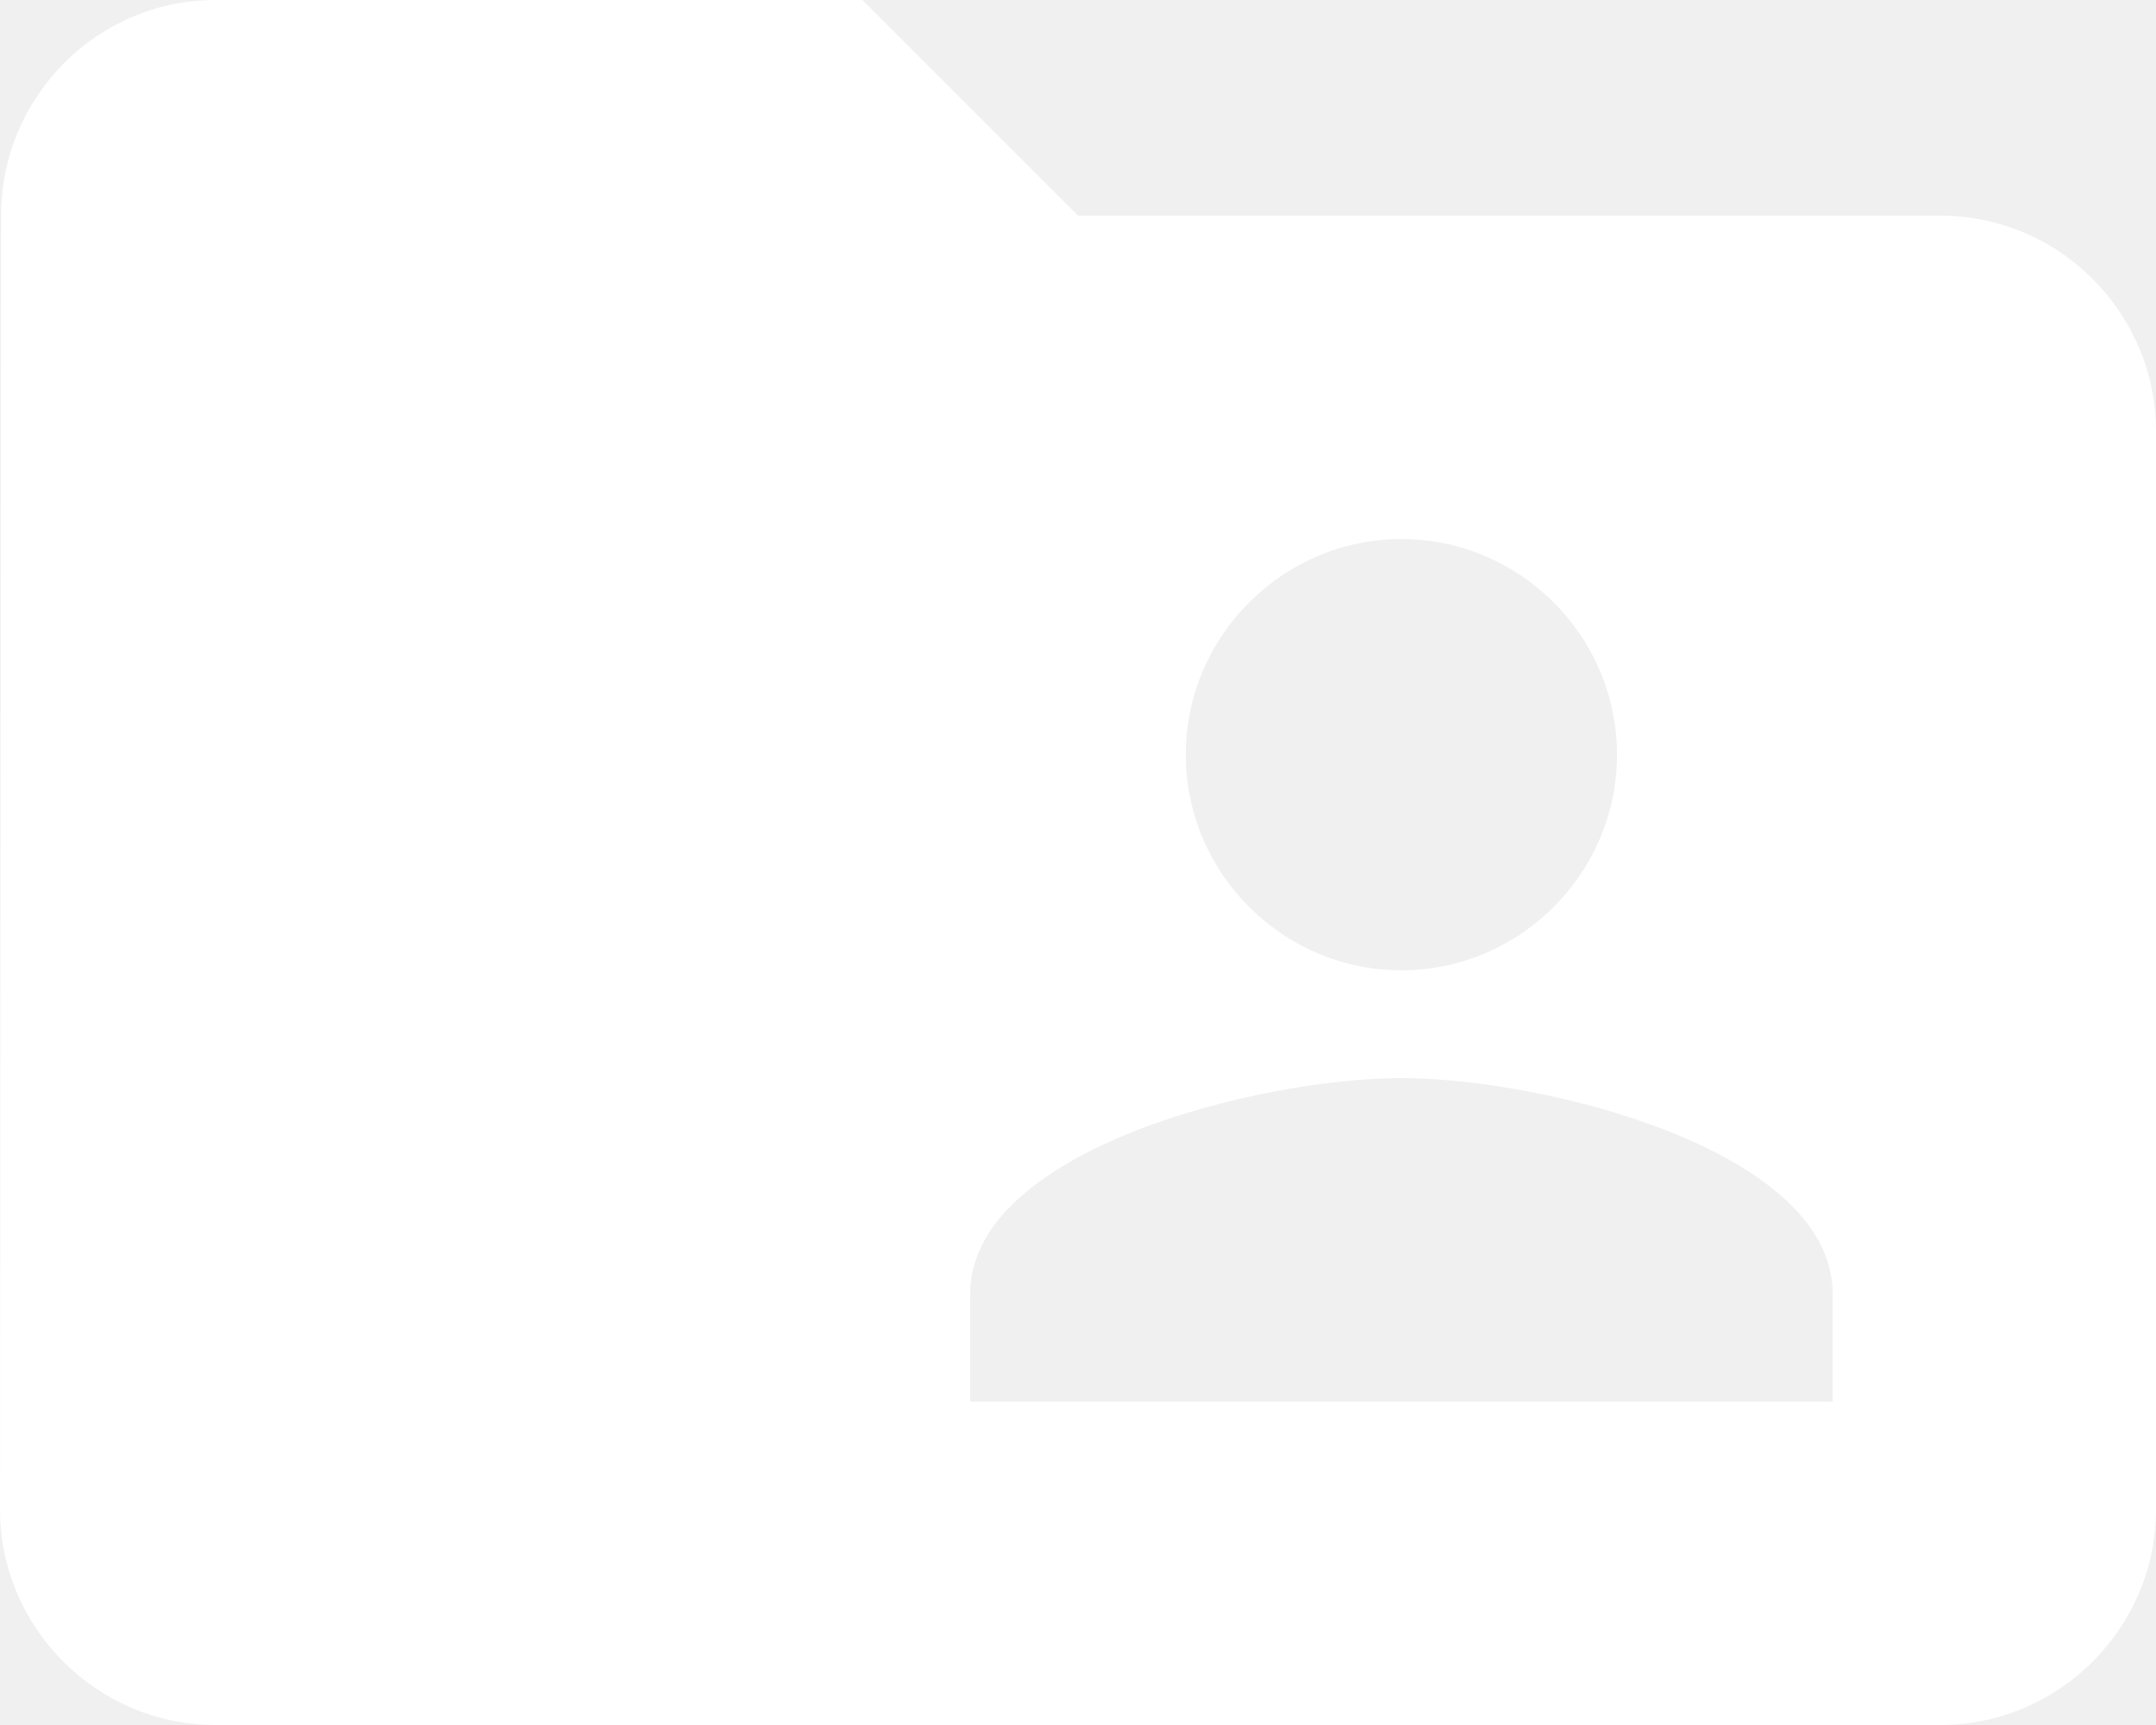
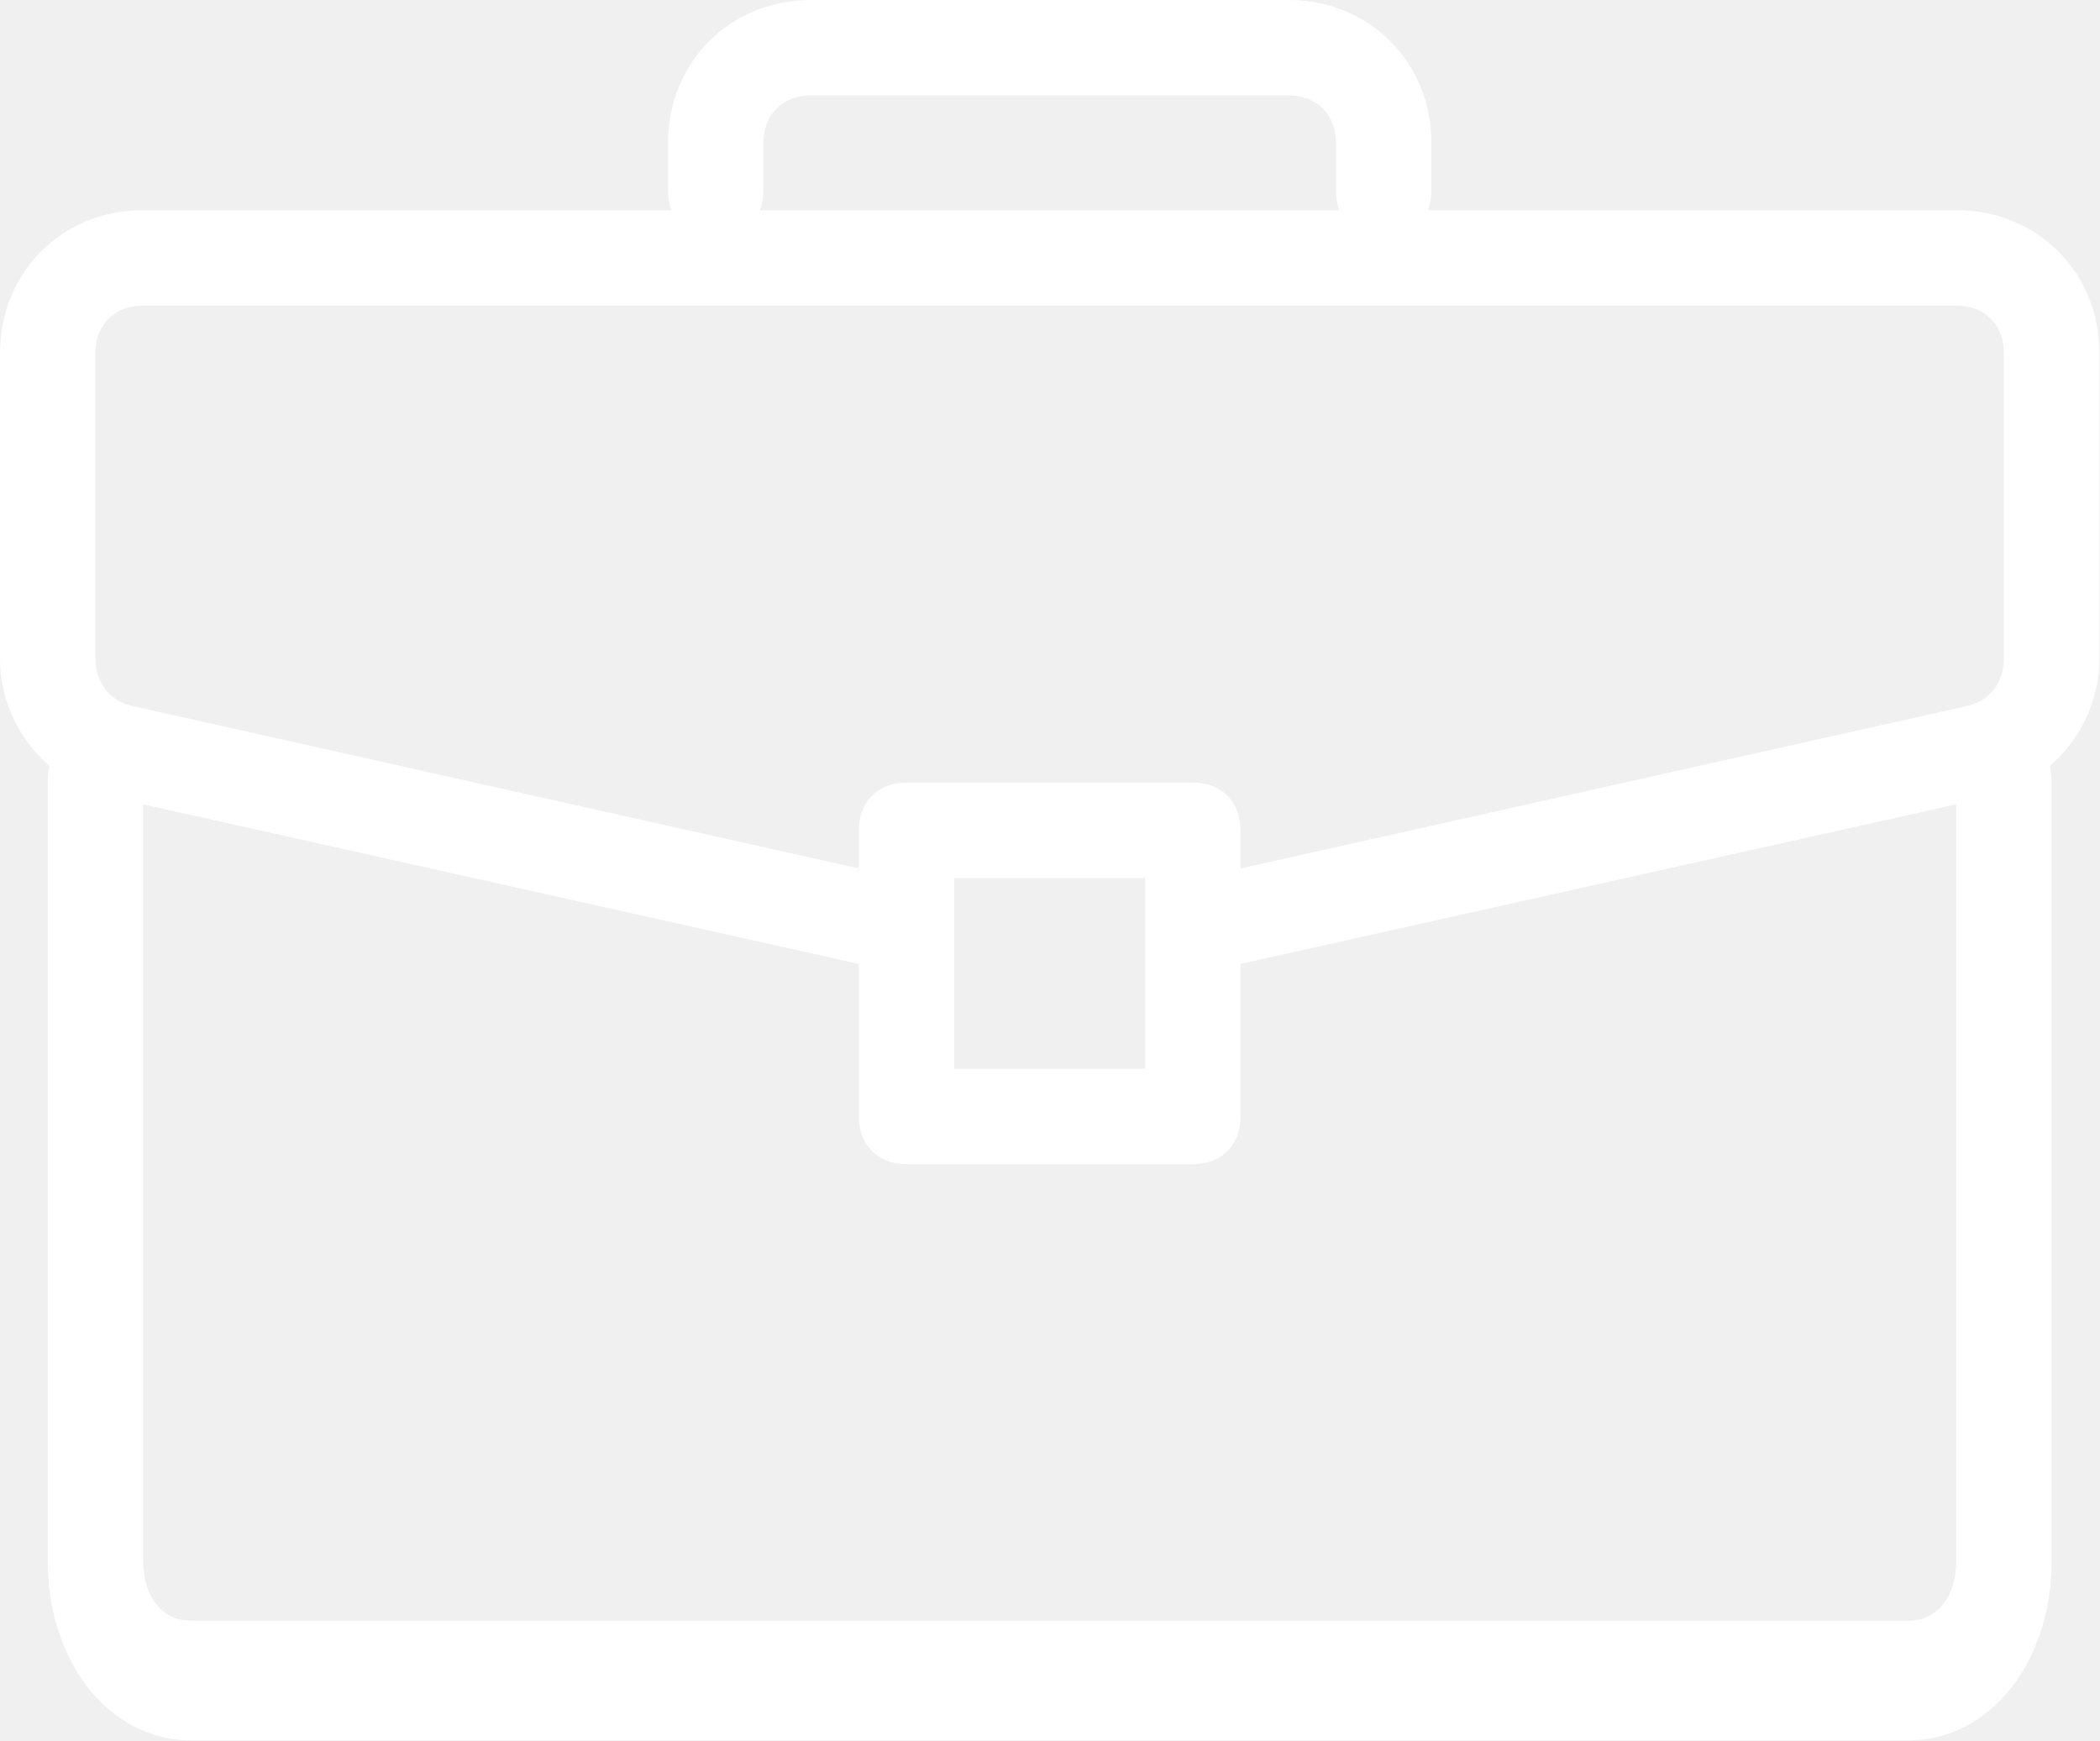
- <svg xmlns="http://www.w3.org/2000/svg" width="50" height="40" viewBox="0 0 50 40" fill="none">
-   <path d="M45 5H25L20 0H5C2.25 0 0.025 2.25 0.025 5L0 35C0 37.75 2.25 40 5 40H45C47.75 40 50 37.75 50 35V10C50 7.25 47.75 5 45 5ZM32.5 12.5C35.25 12.5 37.5 14.75 37.5 17.5C37.5 20.25 35.25 22.5 32.5 22.5C29.75 22.5 27.5 20.25 27.5 17.5C27.5 14.75 29.75 12.5 32.5 12.5ZM42.5 32.5H22.5V30C22.5 26.675 29.175 25 32.5 25C35.825 25 42.5 26.675 42.5 30V32.5Z" fill="white" />
+ <svg xmlns="http://www.w3.org/2000/svg" width="100%" height="100%" viewBox="0 0 2134 1769" version="1.1" xml:space="preserve" style="fill-rule:evenodd;clip-rule:evenodd;stroke-linejoin:round;stroke-miterlimit:2;">
+   <g>
+     <path d="M2036.36,735.611c-29.091,0 -48.483,24.313 -48.483,60.775l0,790.104c0,36.467 -19.396,60.775 -48.483,60.775l-1745.46,0c-29.091,0 -48.483,-24.313 -48.483,-60.775l0,-790.104c0,-36.467 -19.396,-60.775 -48.483,-60.775c-29.088,0 -48.484,24.313 -48.484,60.775l0,790.104c0,103.322 63.03,182.331 145.455,182.331l1745.45,0c82.425,0 145.454,-79.009 145.454,-182.331l0,-790.104c0,-36.467 -19.396,-60.775 -48.488,-60.775Z" style="fill:#fff;fill-rule:nonzero;" />
+   </g>
+   <g>
+     <path d="M1987.88,213.609l-1842.42,0c-82.425,0 -145.454,63.03 -145.454,145.455l0,310.304c0,67.875 48.483,126.058 111.517,140.604l761.212,169.696l0,155.15c0,29.091 19.396,48.483 48.483,48.483l290.909,0c29.091,0 48.483,-19.396 48.483,-48.483l0,-155.15l761.213,-169.696c63.033,-14.546 111.516,-72.729 111.516,-140.608l0,-310.305c0,-82.42 -63.029,-145.45 -145.454,-145.45Zm-824.241,872.725l-193.938,0l0,-193.937l193.938,0l0,193.937Zm872.724,-416.97c0,24.241 -14.545,43.637 -38.787,48.483l-736.971,164.85l0,-38.788c0,-29.091 -19.396,-48.483 -48.483,-48.483l-290.909,0c-29.091,0 -48.483,19.396 -48.483,48.483l0,38.788l-736.971,-164.846c-24.241,-4.85 -38.787,-24.242 -38.787,-48.483l0,-310.304c0,-29.092 19.396,-48.484 48.483,-48.484l1842.42,0c29.092,0 48.484,19.396 48.484,48.484l0,310.3Z" style="fill:#fff;fill-rule:nonzero;" />
+   </g>
+   <g>
+     <path d="M1309.1,0l-484.85,0c-82.425,0 -145.454,63.029 -145.454,145.454l0,48.483c0,29.092 19.395,48.484 48.483,48.484c29.087,0 48.483,-19.396 48.483,-48.484l0,-48.483c0,-29.092 19.396,-48.483 48.484,-48.483l484.85,0c29.091,0 48.483,19.396 48.483,48.483l0,48.483c0,29.092 19.396,48.484 48.483,48.484c29.092,0 48.484,-19.396 48.484,-48.484l0,-48.483c0.008,-82.425 -63.021,-145.454 -145.446,-145.454Z" style="fill:#fff;fill-rule:nonzero;" />
+   </g>
</svg>
